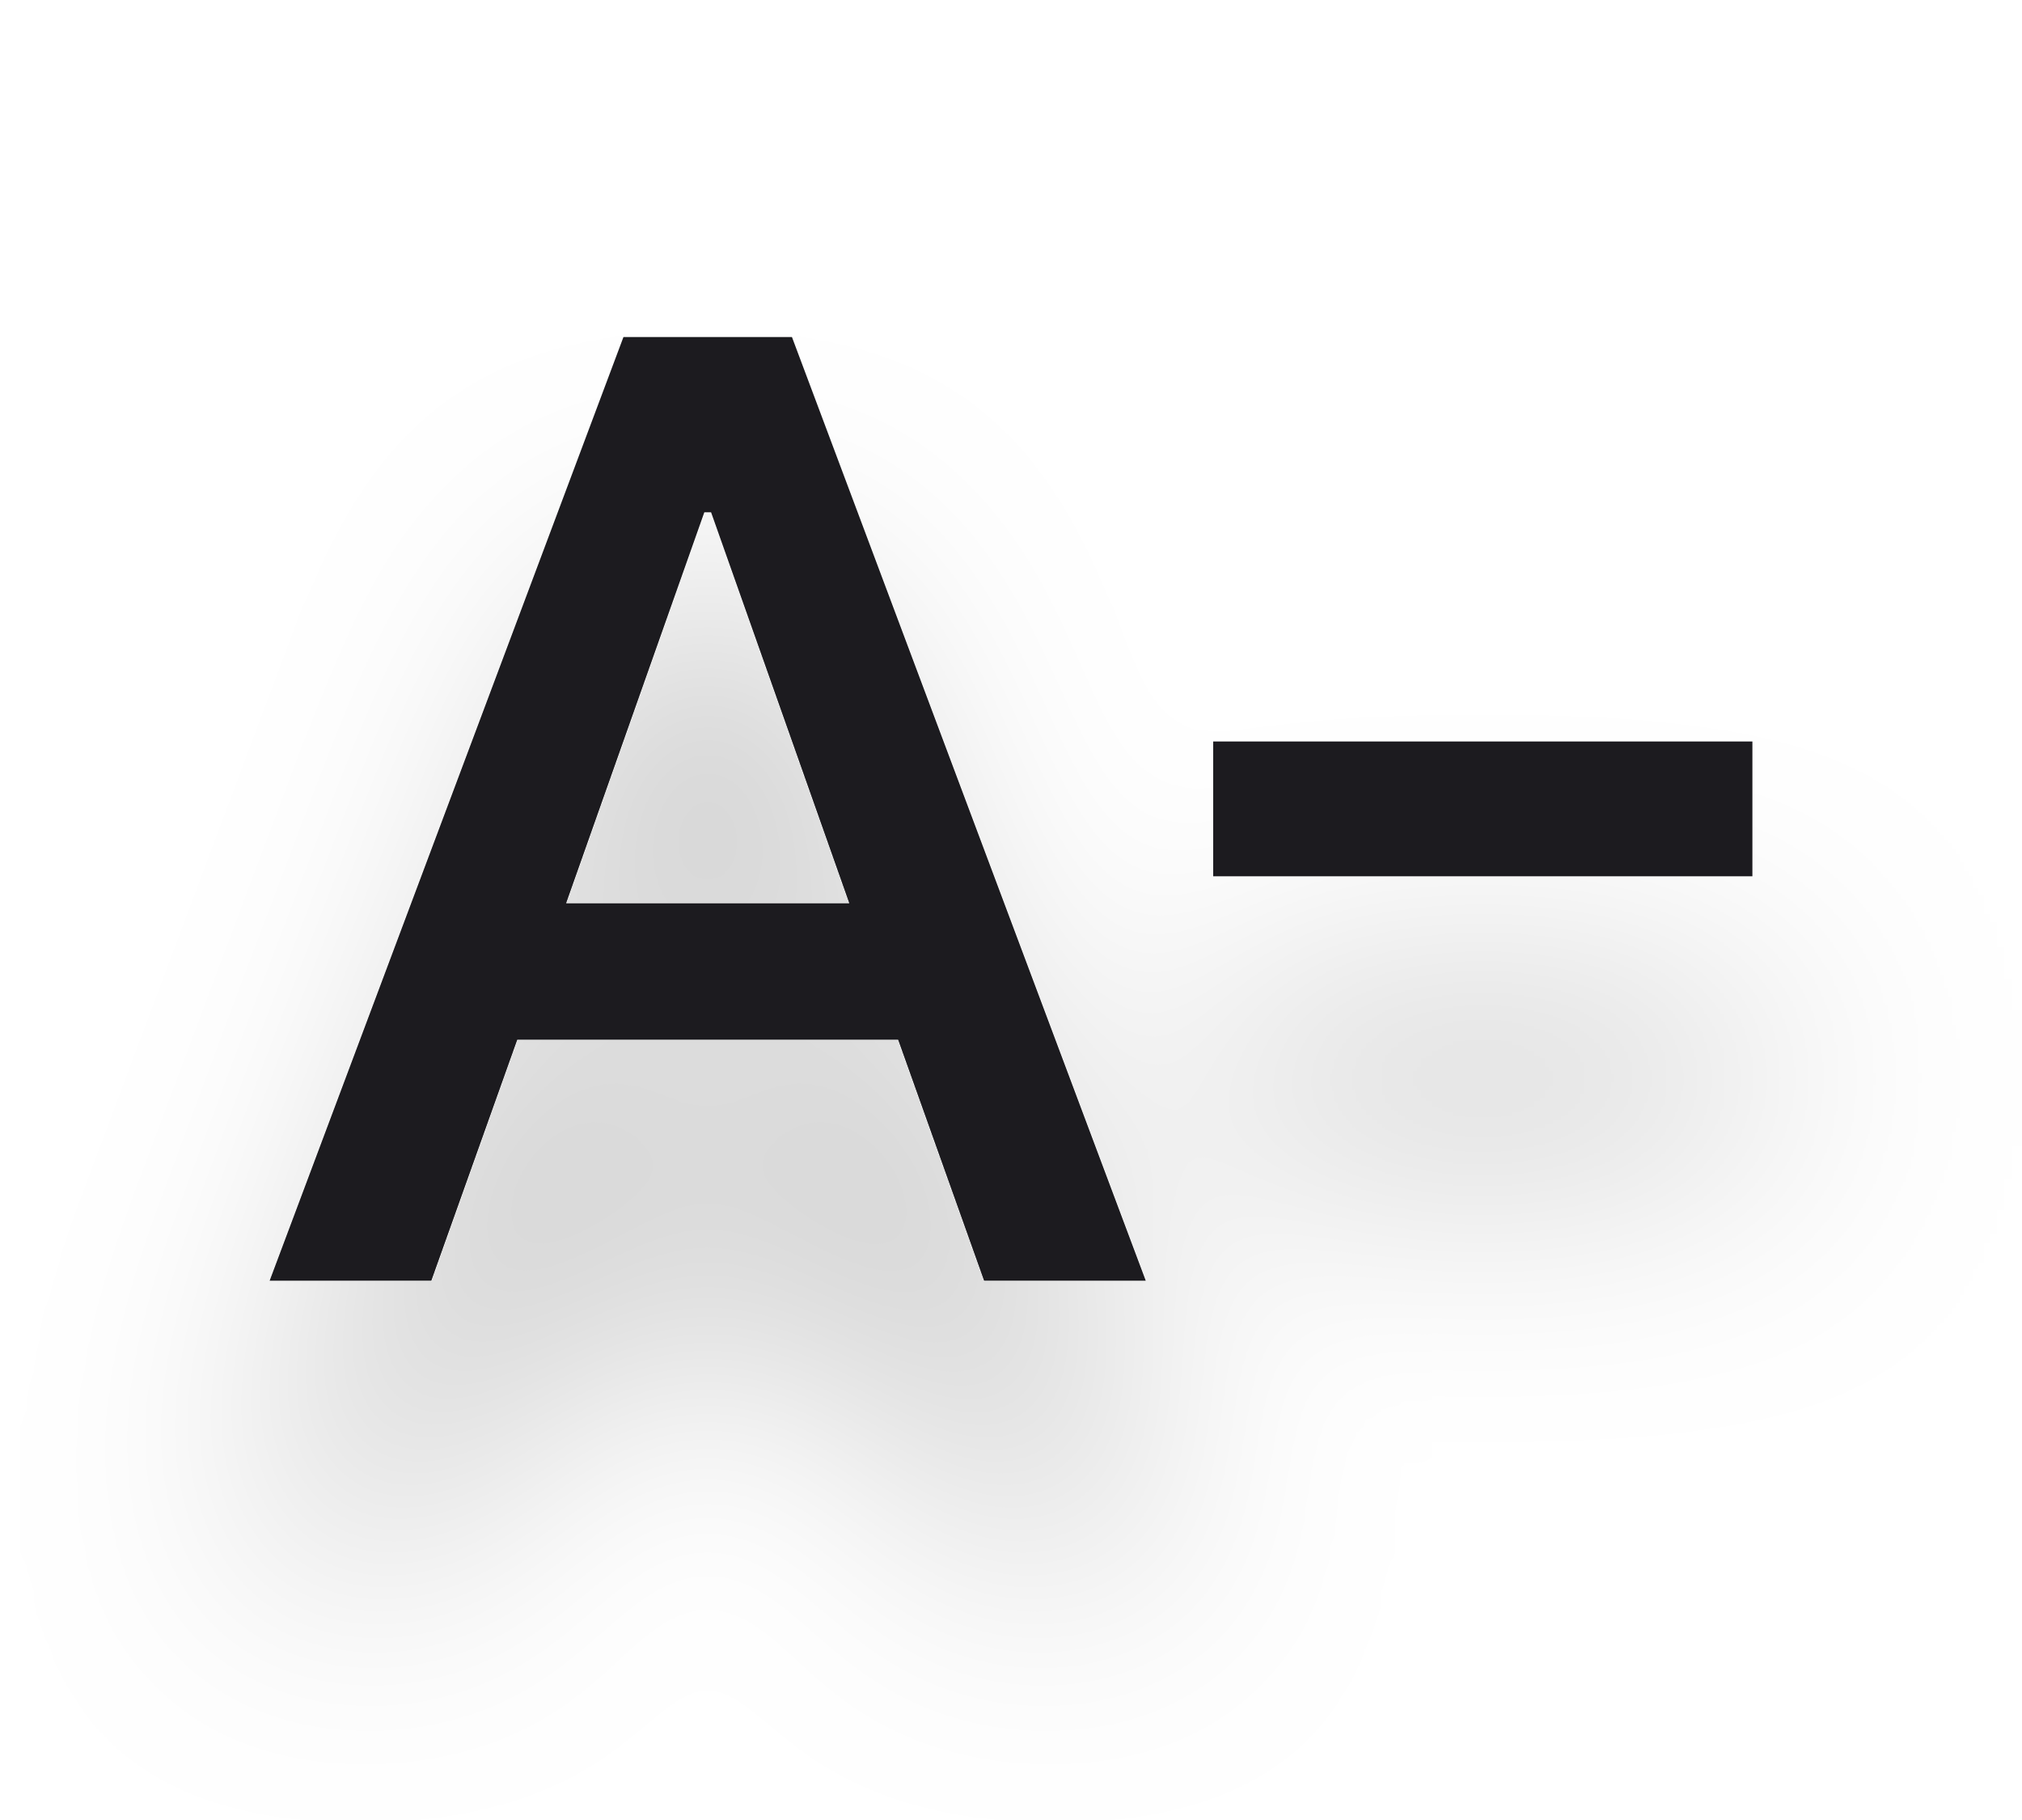
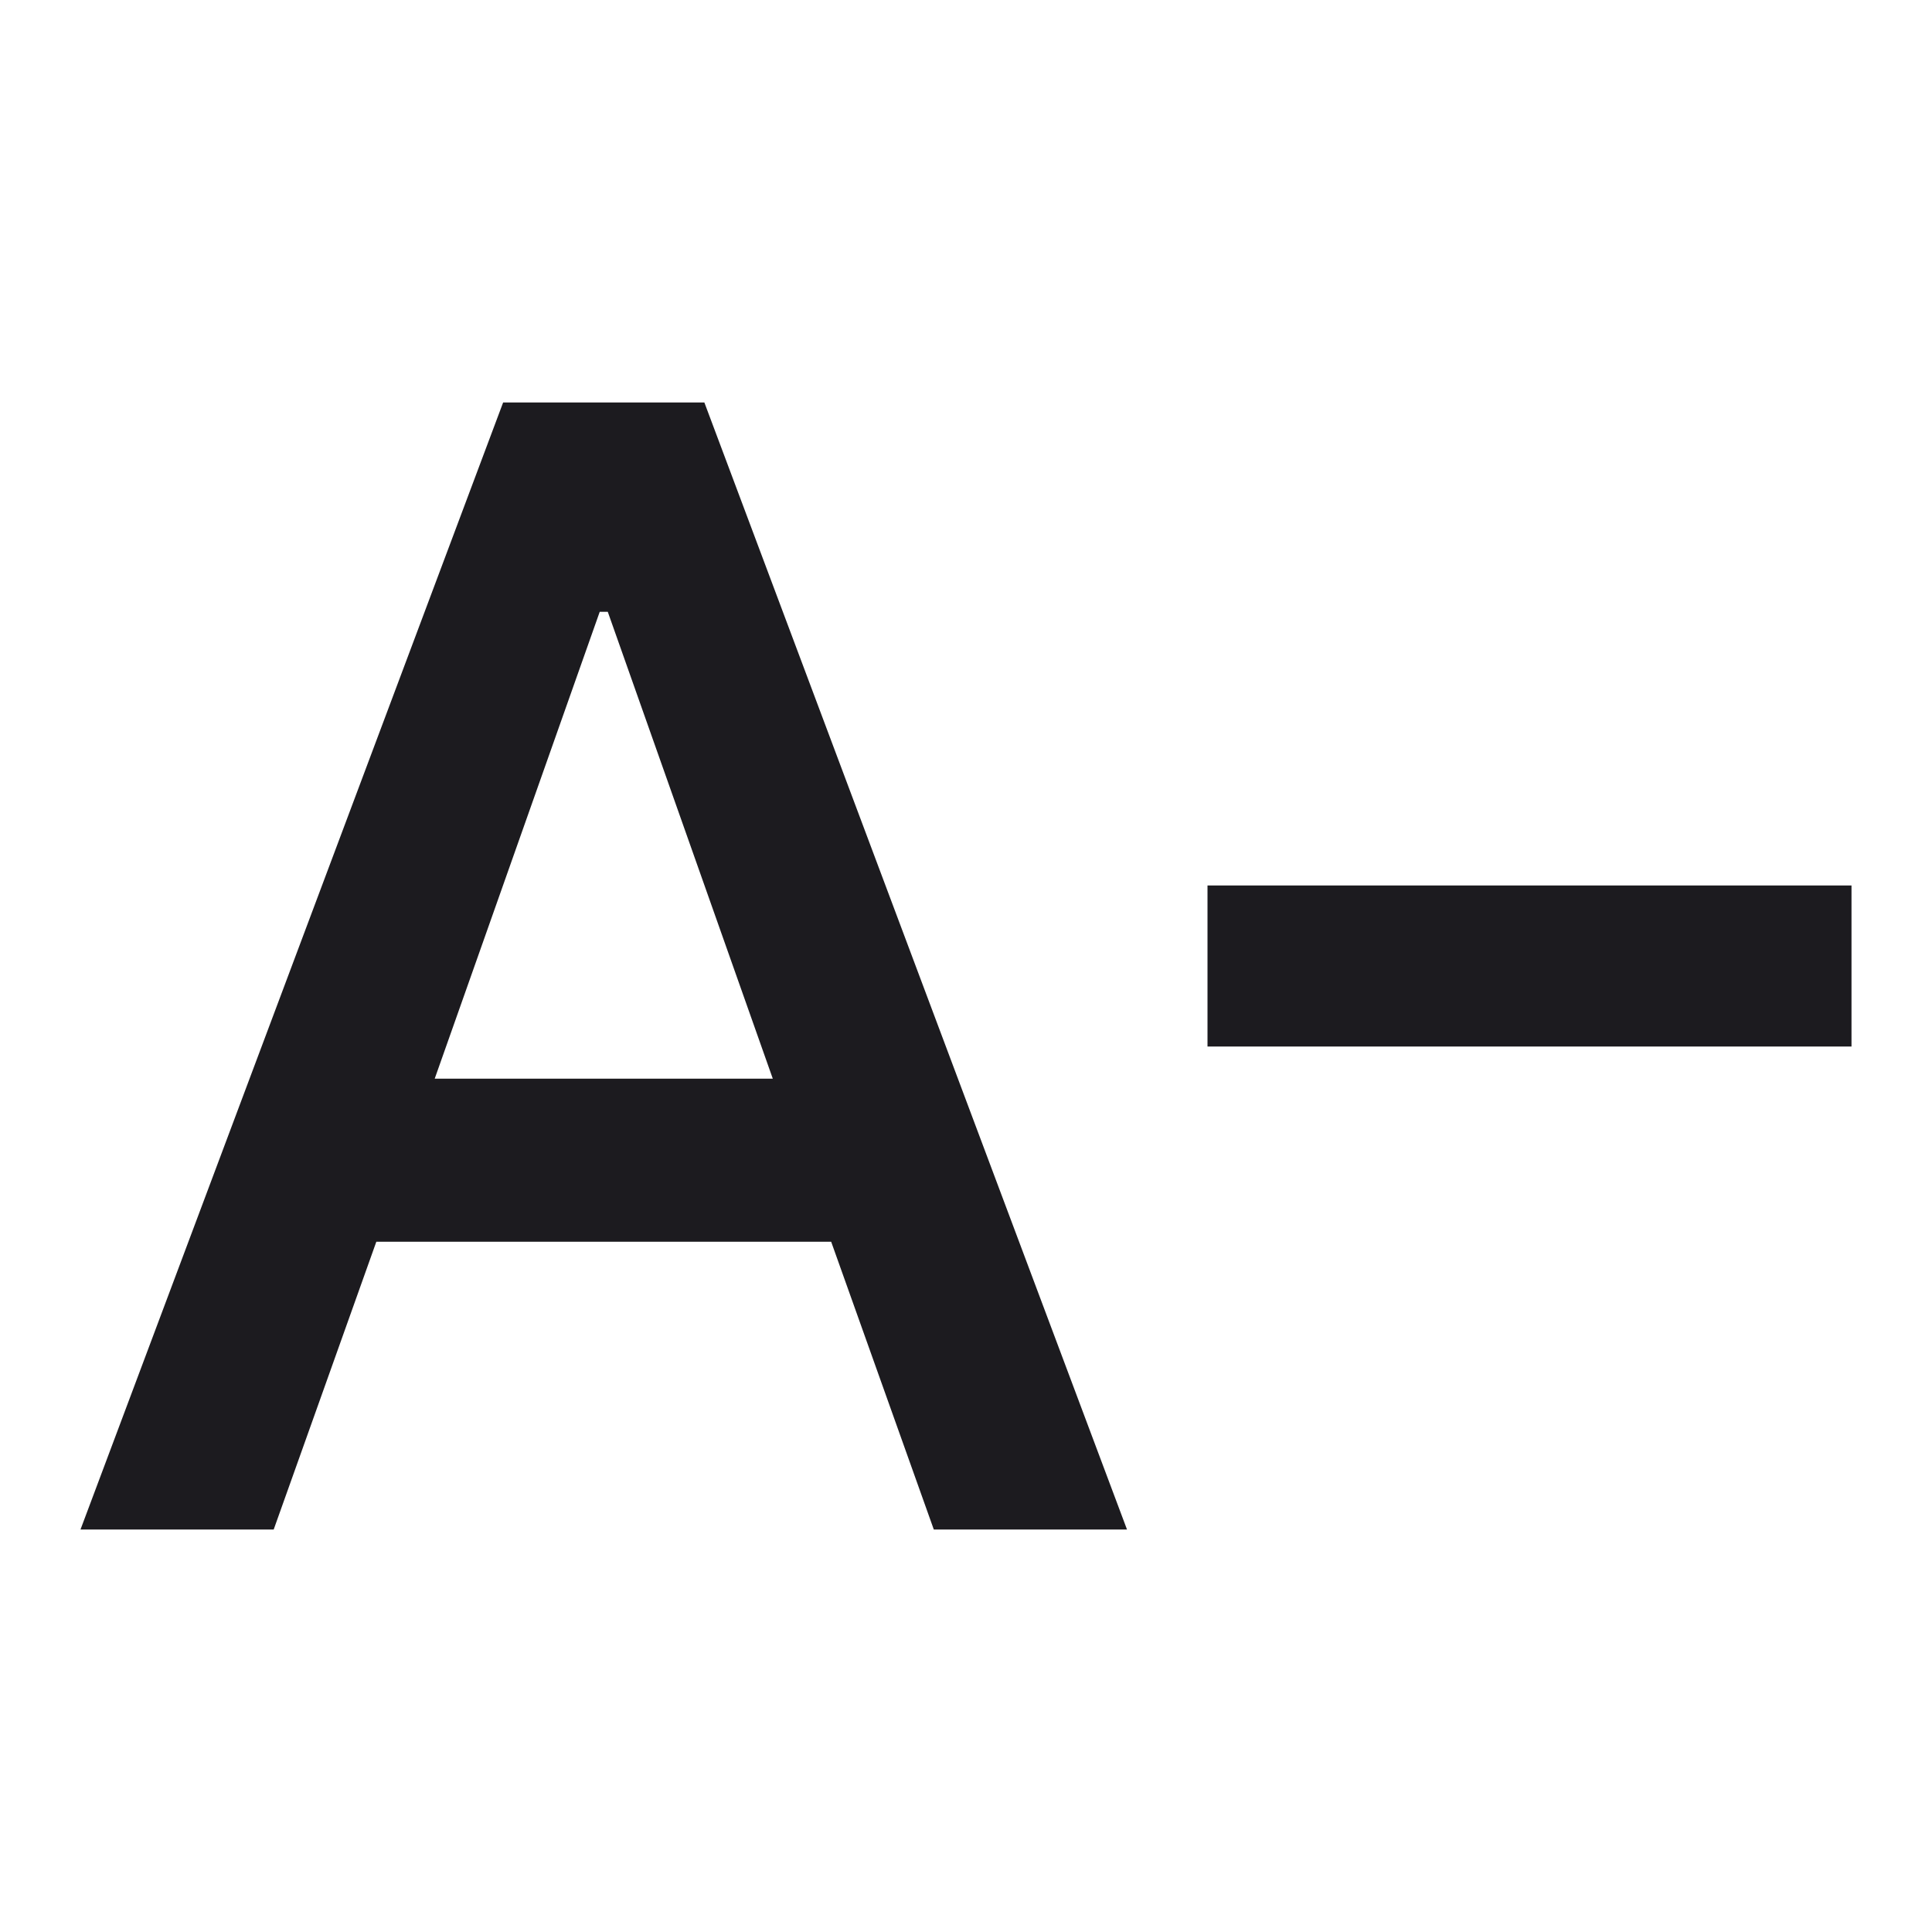
- <svg xmlns="http://www.w3.org/2000/svg" width="30" height="27" viewBox="0 0 30 27" fill="none">
-   <g filter="url(#filter0_d_202_44)">
-     <mask id="mask0_202_44" style="mask-type:alpha" maskUnits="userSpaceOnUse" x="3" y="0" width="24" height="24">
-       <rect x="3" width="24" height="24" fill="#D9D9D9" />
-     </mask>
-     <g mask="url(#mask0_202_44)">
-       <path d="M4 19L9.25 5H11.75L17 19H14.6L13.325 15.425H7.675L6.4 19H4ZM8.4 13.4H12.6L10.55 7.6H10.45L8.4 13.4ZM18 13V11H26V13H18Z" fill="#1C1B1F" />
-     </g>
+ <svg xmlns="http://www.w3.org/2000/svg" width="24" height="24" viewBox="0 0 24 24" fill="none">
+   <mask id="mask0_202_44" style="mask-type:alpha" maskUnits="userSpaceOnUse" x="0" y="0" width="24" height="24">
+     <rect width="24" height="24" fill="#D9D9D9" />
+   </mask>
+   <g mask="url(#mask0_202_44)">
+     <path d="M1 19L6.25 5H8.75L14 19H11.6L10.325 15.425H4.675L3.4 19H1ZM5.4 13.4H9.6L7.55 7.6H7.45L5.4 13.4ZM15 13V11H23V13H15Z" fill="#1C1B1F" />
  </g>
-   <defs>
-     <filter id="filter0_d_202_44" x="0" y="5" width="30" height="22" filterUnits="userSpaceOnUse" color-interpolation-filters="sRGB">
-       <feFlood flood-opacity="0" result="BackgroundImageFix" />
-       <feColorMatrix in="SourceAlpha" type="matrix" values="0 0 0 0 0 0 0 0 0 0 0 0 0 0 0 0 0 0 127 0" result="hardAlpha" />
-       <feOffset dy="4" />
-       <feGaussianBlur stdDeviation="2" />
-       <feComposite in2="hardAlpha" operator="out" />
-       <feColorMatrix type="matrix" values="0 0 0 0 0 0 0 0 0 0 0 0 0 0 0 0 0 0 0.25 0" />
-       <feBlend mode="normal" in2="BackgroundImageFix" result="effect1_dropShadow_202_44" />
-       <feBlend mode="normal" in="SourceGraphic" in2="effect1_dropShadow_202_44" result="shape" />
-     </filter>
-   </defs>
</svg>
